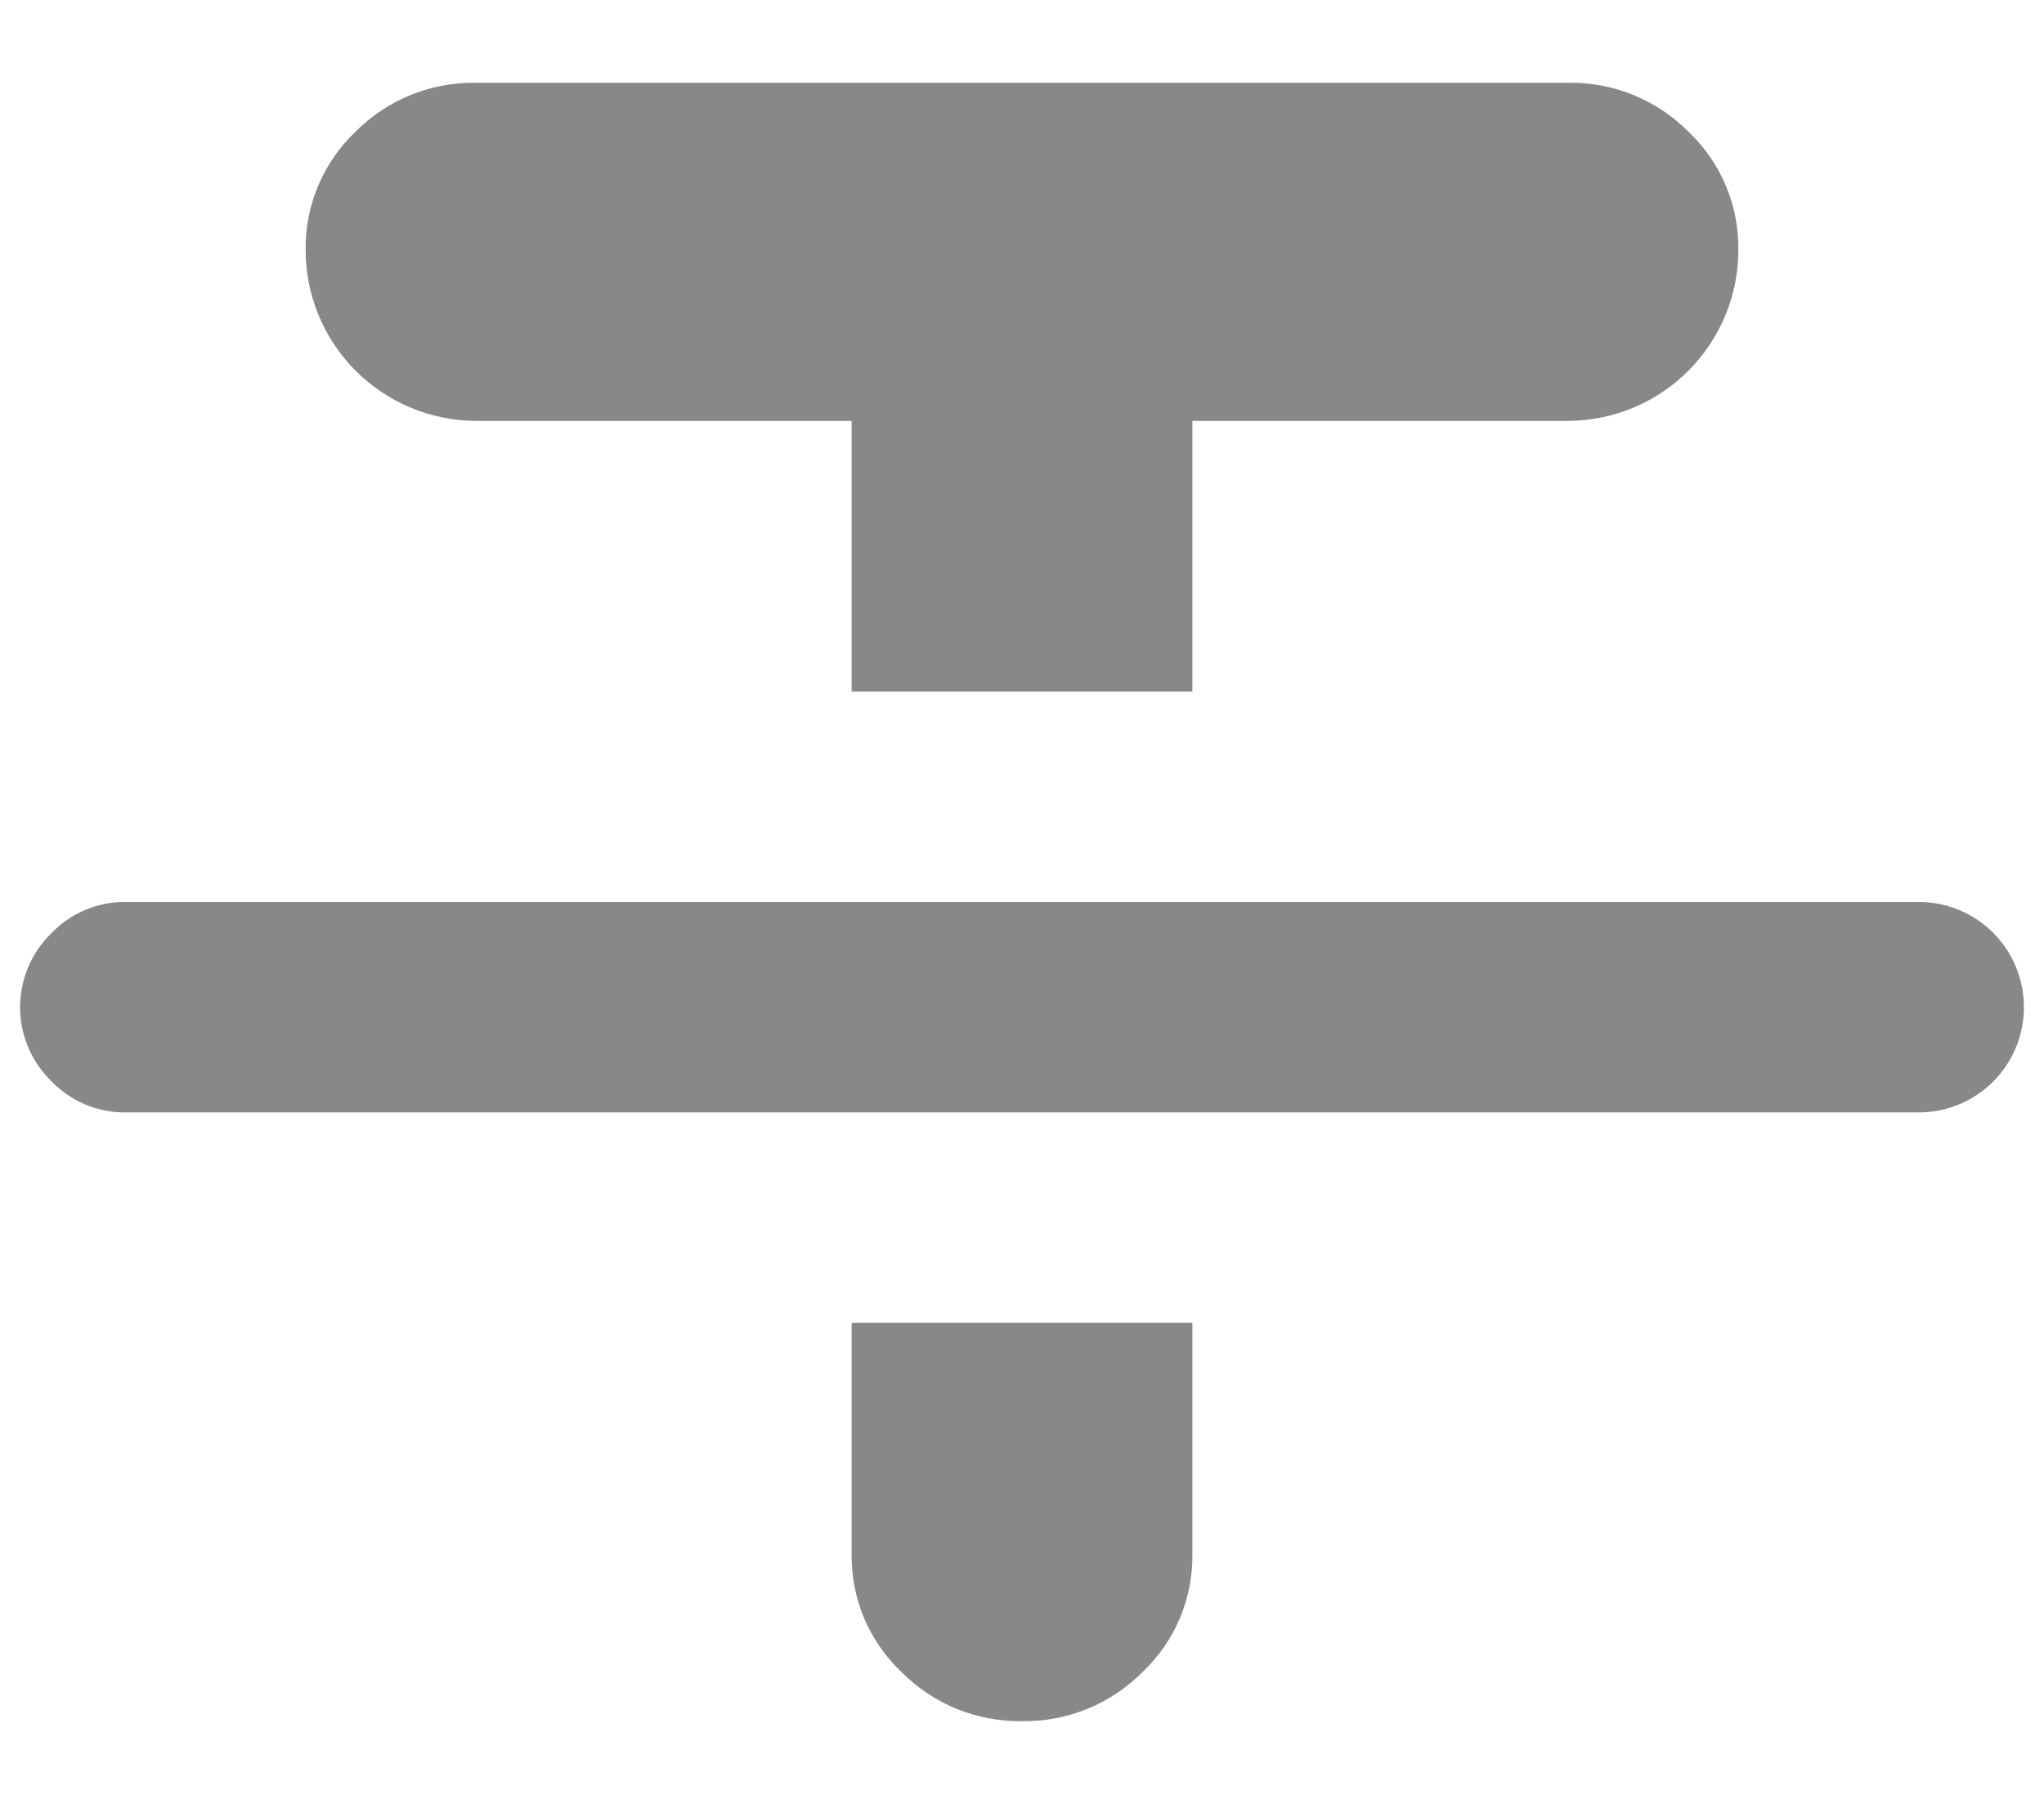
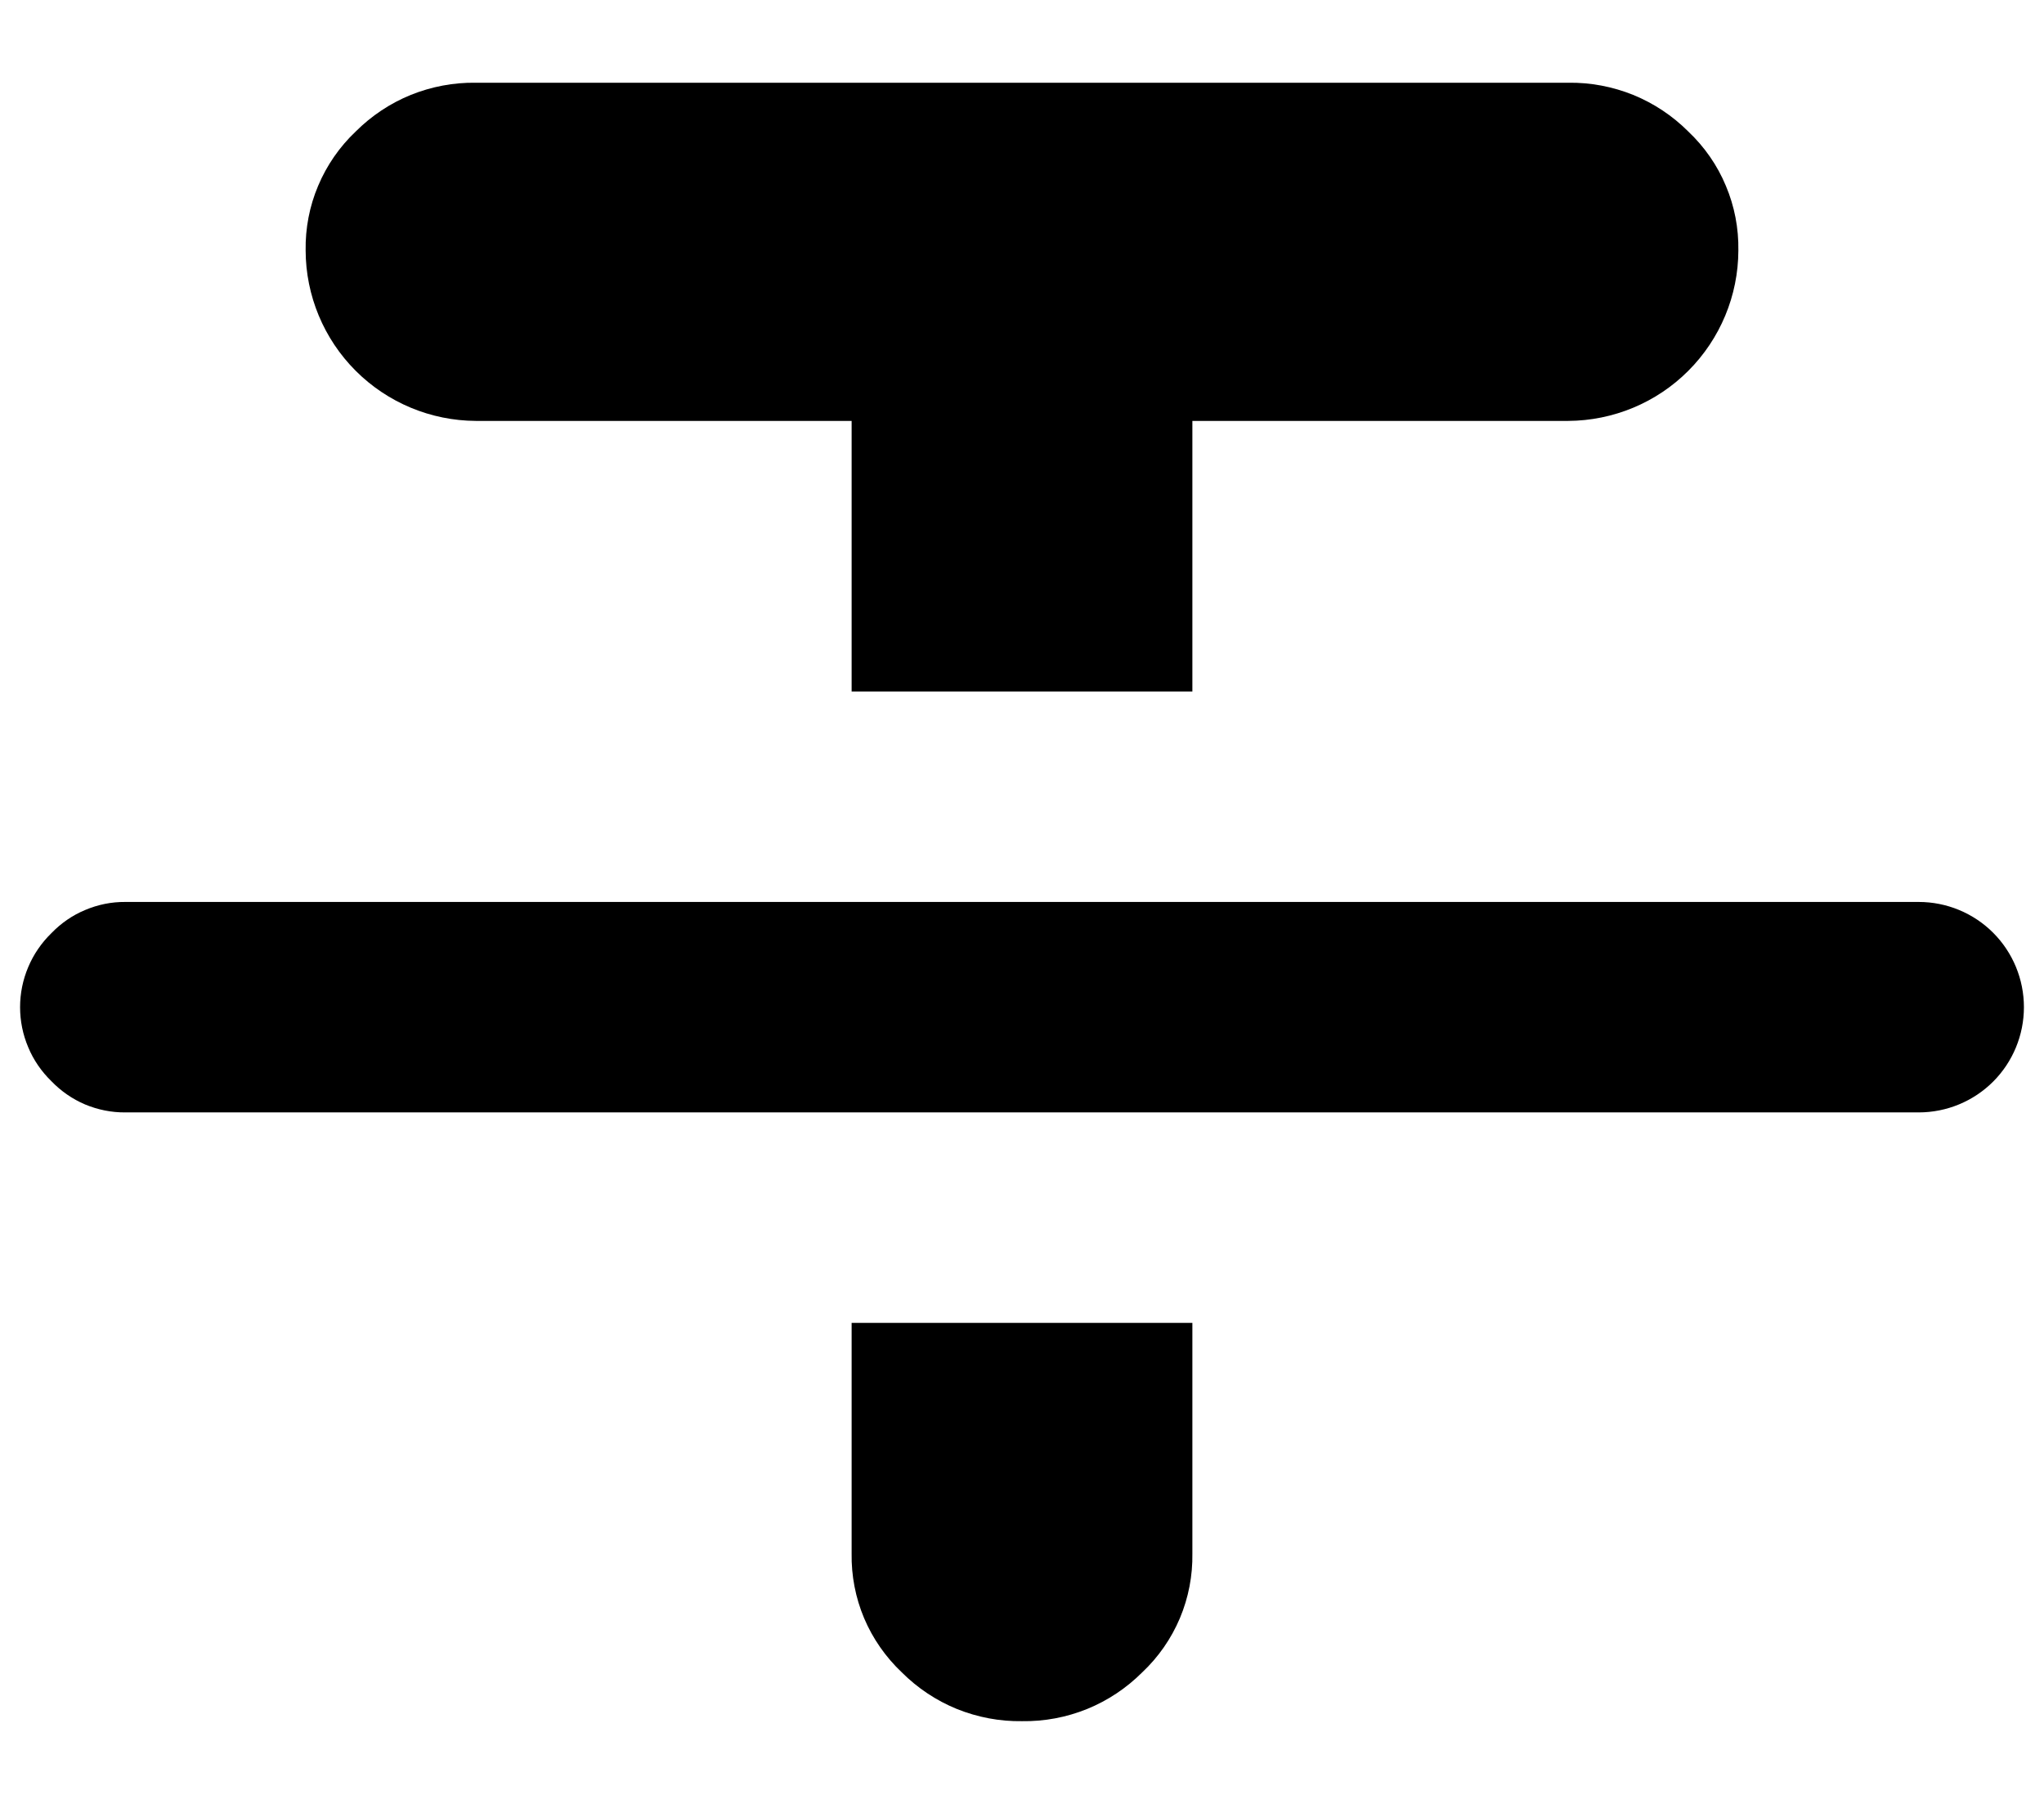
- <svg xmlns="http://www.w3.org/2000/svg" width="17" height="15" viewBox="0 0 17 15" fill="none">
-   <path d="M1.042 9.25C0.927 9.251 0.814 9.228 0.708 9.184C0.602 9.139 0.507 9.073 0.427 8.99C0.345 8.91 0.279 8.815 0.235 8.709C0.19 8.603 0.167 8.49 0.167 8.375C0.167 8.26 0.19 8.147 0.235 8.041C0.279 7.936 0.345 7.84 0.427 7.76C0.507 7.677 0.602 7.611 0.708 7.567C0.814 7.522 0.927 7.499 1.042 7.5H15.958C16.19 7.5 16.413 7.592 16.577 7.756C16.741 7.92 16.833 8.143 16.833 8.375C16.833 8.607 16.741 8.83 16.577 8.994C16.413 9.158 16.19 9.25 15.958 9.25H1.042ZM7.083 5.75V3.5H3.958C3.583 3.498 3.224 3.349 2.958 3.083C2.693 2.818 2.543 2.458 2.542 2.083C2.539 1.898 2.574 1.715 2.646 1.545C2.718 1.374 2.824 1.221 2.958 1.094C3.089 0.963 3.245 0.859 3.417 0.789C3.589 0.72 3.773 0.685 3.958 0.688H13.042C13.227 0.685 13.412 0.72 13.583 0.789C13.755 0.859 13.911 0.963 14.042 1.094C14.176 1.221 14.283 1.374 14.354 1.545C14.426 1.715 14.461 1.898 14.458 2.083C14.457 2.458 14.307 2.818 14.042 3.083C13.777 3.349 13.417 3.498 13.042 3.5H9.917V5.75H7.083ZM8.5 14.312C8.315 14.315 8.131 14.28 7.959 14.211C7.787 14.141 7.631 14.037 7.5 13.906C7.366 13.779 7.259 13.626 7.187 13.456C7.115 13.285 7.08 13.102 7.083 12.917V11H9.917V12.917C9.92 13.102 9.885 13.285 9.813 13.456C9.741 13.626 9.635 13.779 9.5 13.906C9.369 14.037 9.213 14.141 9.041 14.211C8.87 14.28 8.686 14.315 8.5 14.312Z" fill="#888888" />
+ <svg xmlns="http://www.w3.org/2000/svg" width="17" height="15" viewBox="0 0 17 15" fill="current">
+   <path d="M1.042 9.25C0.927 9.251 0.814 9.228 0.708 9.184C0.602 9.139 0.507 9.073 0.427 8.99C0.345 8.91 0.279 8.815 0.235 8.709C0.19 8.603 0.167 8.49 0.167 8.375C0.167 8.26 0.19 8.147 0.235 8.041C0.279 7.936 0.345 7.84 0.427 7.76C0.507 7.677 0.602 7.611 0.708 7.567C0.814 7.522 0.927 7.499 1.042 7.5H15.958C16.19 7.5 16.413 7.592 16.577 7.756C16.741 7.92 16.833 8.143 16.833 8.375C16.833 8.607 16.741 8.83 16.577 8.994C16.413 9.158 16.19 9.25 15.958 9.25H1.042ZM7.083 5.75V3.5H3.958C3.583 3.498 3.224 3.349 2.958 3.083C2.693 2.818 2.543 2.458 2.542 2.083C2.539 1.898 2.574 1.715 2.646 1.545C2.718 1.374 2.824 1.221 2.958 1.094C3.089 0.963 3.245 0.859 3.417 0.789C3.589 0.72 3.773 0.685 3.958 0.688H13.042C13.227 0.685 13.412 0.72 13.583 0.789C13.755 0.859 13.911 0.963 14.042 1.094C14.176 1.221 14.283 1.374 14.354 1.545C14.426 1.715 14.461 1.898 14.458 2.083C14.457 2.458 14.307 2.818 14.042 3.083C13.777 3.349 13.417 3.498 13.042 3.5H9.917V5.75H7.083ZM8.5 14.312C8.315 14.315 8.131 14.28 7.959 14.211C7.787 14.141 7.631 14.037 7.5 13.906C7.366 13.779 7.259 13.626 7.187 13.456C7.115 13.285 7.08 13.102 7.083 12.917V11H9.917V12.917C9.92 13.102 9.885 13.285 9.813 13.456C9.741 13.626 9.635 13.779 9.5 13.906C9.369 14.037 9.213 14.141 9.041 14.211C8.87 14.28 8.686 14.315 8.5 14.312Z" fill="current" />
</svg>
